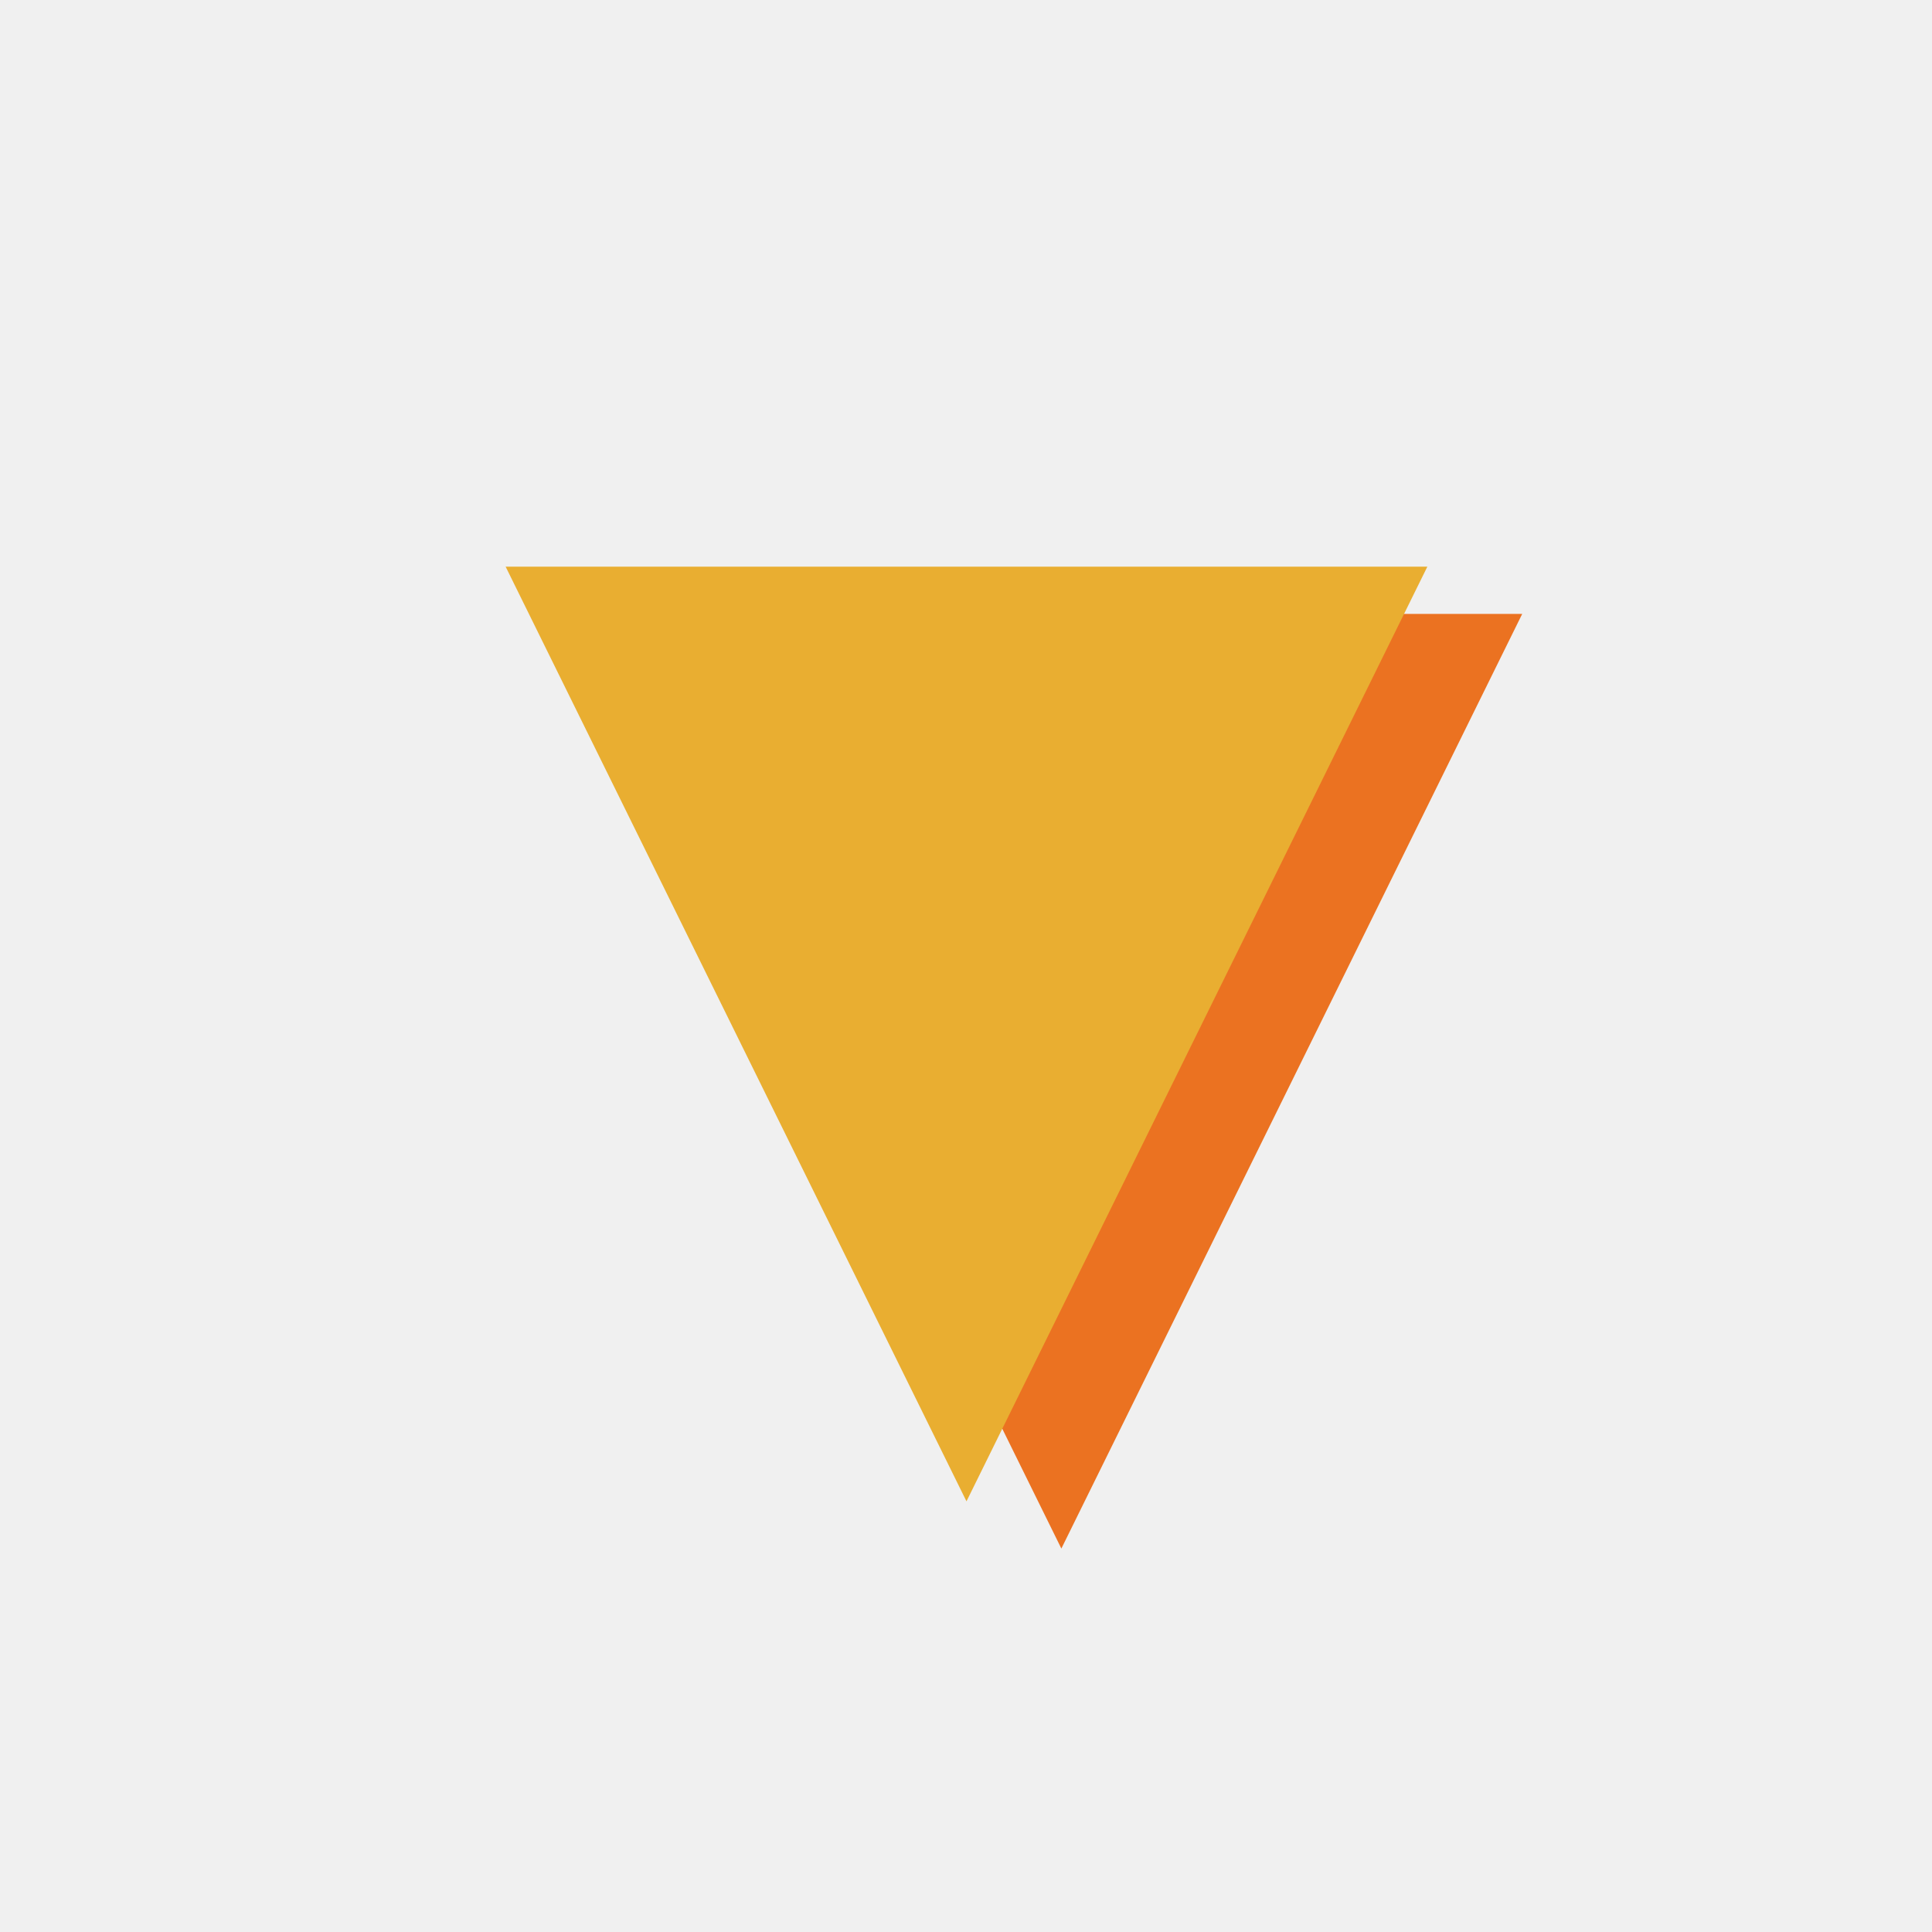
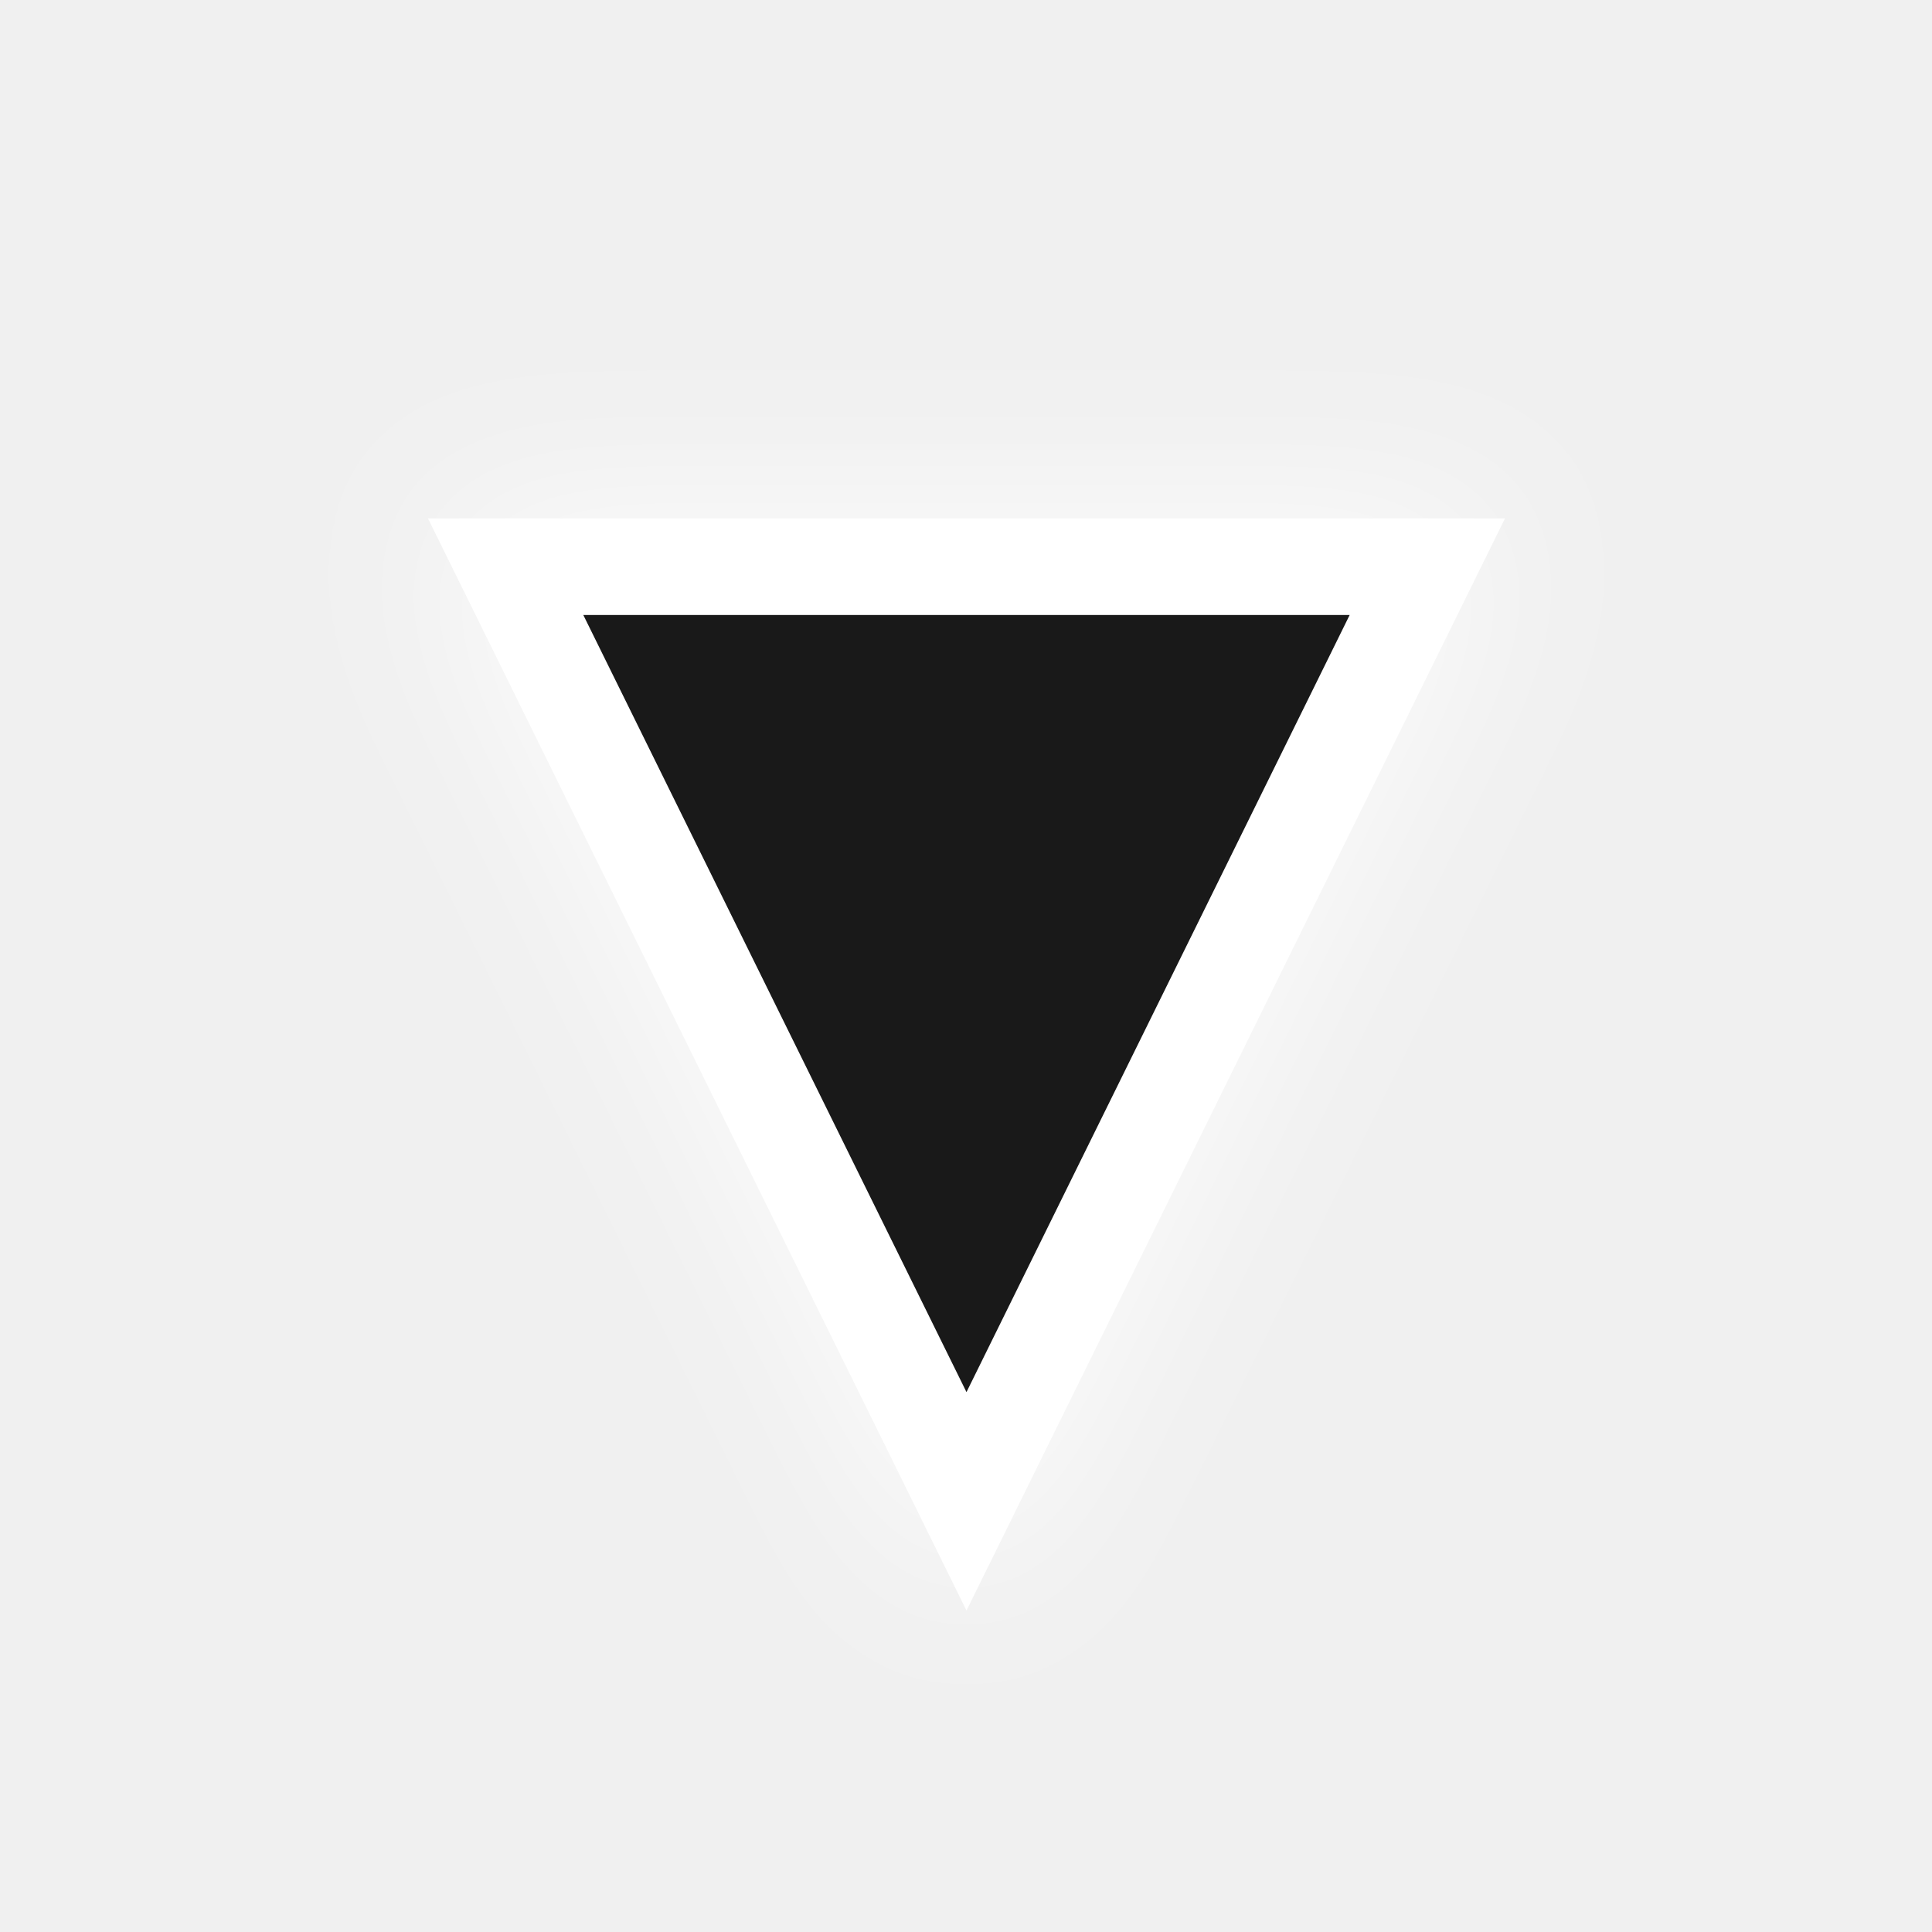
- <svg xmlns="http://www.w3.org/2000/svg" width="200mm" height="200mm" viewBox="0 0 200 200" version="1.1" id="svg1">
+ <svg xmlns="http://www.w3.org/2000/svg" xmlns:xlink="http://www.w3.org/1999/xlink" width="200mm" height="200mm" viewBox="0 0 200 200" version="1.1" id="svg1">
  <defs id="defs1">
+     <linearGradient id="linearGradient3">
+       <stop style="stop-color:#000000;stop-opacity:0;" offset="0" id="stop4" />
+       <stop style="stop-color:#bc8715;stop-opacity:1;" offset="1" id="stop3" />
+     </linearGradient>
    <clipPath clipPathUnits="userSpaceOnUse" id="clipPath2">
      <circle style="fill:#000000;stroke-width:0.318" id="circle2" cx="105" cy="150.457" r="60" />
    </clipPath>
+     <linearGradient xlink:href="#linearGradient3" id="linearGradient4" x1="55.22" y1="90.723" x2="144.881" y2="123.357" gradientUnits="userSpaceOnUse" />
+     <filter style="color-interpolation-filters:sRGB;" id="filter13" x="0" y="0" width="1" height="1">
+       <feTurbulence type="fractalNoise" baseFrequency="20 25.153" numOctaves="5" seed="50" result="turbulence" id="feTurbulence12" />
+       <feComposite in="SourceGraphic" in2="turbulence" operator="in" result="composite1" id="feComposite12" />
+       <feColorMatrix values="1 0 0 0 0 0 1 0 0 0 0 0 1 0 0 0 0 0 3.234 -1.064 " result="color" id="feColorMatrix12" />
+       <feFlood flood-opacity="1" flood-color="rgb(79,50,5)" result="flood" id="feFlood12" />
+       <feMerge result="merge" id="feMerge13">
+         <feMergeNode in="flood" id="feMergeNode12" />
+         <feMergeNode in="color" id="feMergeNode13" />
+       </feMerge>
+       <feComposite in2="SourceGraphic" operator="in" result="composite2" id="feComposite13" />
+     </filter>
+     <filter style="color-interpolation-filters:sRGB;" id="filter32" x="-0.314" y="-0.278" width="1.627" height="1.621">
+       <feFlood result="flood" in="SourceGraphic" flood-opacity="0.855" flood-color="rgb(255,255,255)" id="feFlood31" />
+       <feGaussianBlur result="blur" in="SourceGraphic" stdDeviation="9.119" id="feGaussianBlur31" />
+       <feOffset result="offset" in="blur" dx="0" dy="0" id="feOffset31" />
+       <feComposite result="comp1" operator="in" in="flood" in2="offset" id="feComposite31" />
+       <feComposite result="comp2" operator="over" in="SourceGraphic" in2="comp1" id="feComposite32" />
+     </filter>
  </defs>
  <g id="layer1">
-     <path style="fill:#eb7221;fill-opacity:1;stroke:none;stroke-width:13" d="M 157.579,63.551 109.872,160.307 62.165,63.551 Z m -53.264,38.018" id="path3-8" />
-     <path style="fill:#e9ae31;fill-opacity:1;stroke:none;stroke-width:13" d="M 147.758,58.662 100.05,155.418 52.343,58.662 Z M 94.494,96.68" id="path3" />
+     <path style="fill:#191919;fill-opacity:1;stroke:#ffffff;stroke-width:10;stroke-opacity:1;stroke-dasharray:none;filter:url(#filter32)" d="M 147.758,58.662 100.05,155.418 52.343,58.662 Z M 94.494,96.68" id="path3" />
+     <path style="display:none;fill:url(#linearGradient4);fill-opacity:1;stroke:none;stroke-width:13;filter:url(#filter13)" d="M 147.758,58.662 100.05,155.418 52.343,58.662 Z M 94.494,96.68" id="path3-1" />
  </g>
</svg>
